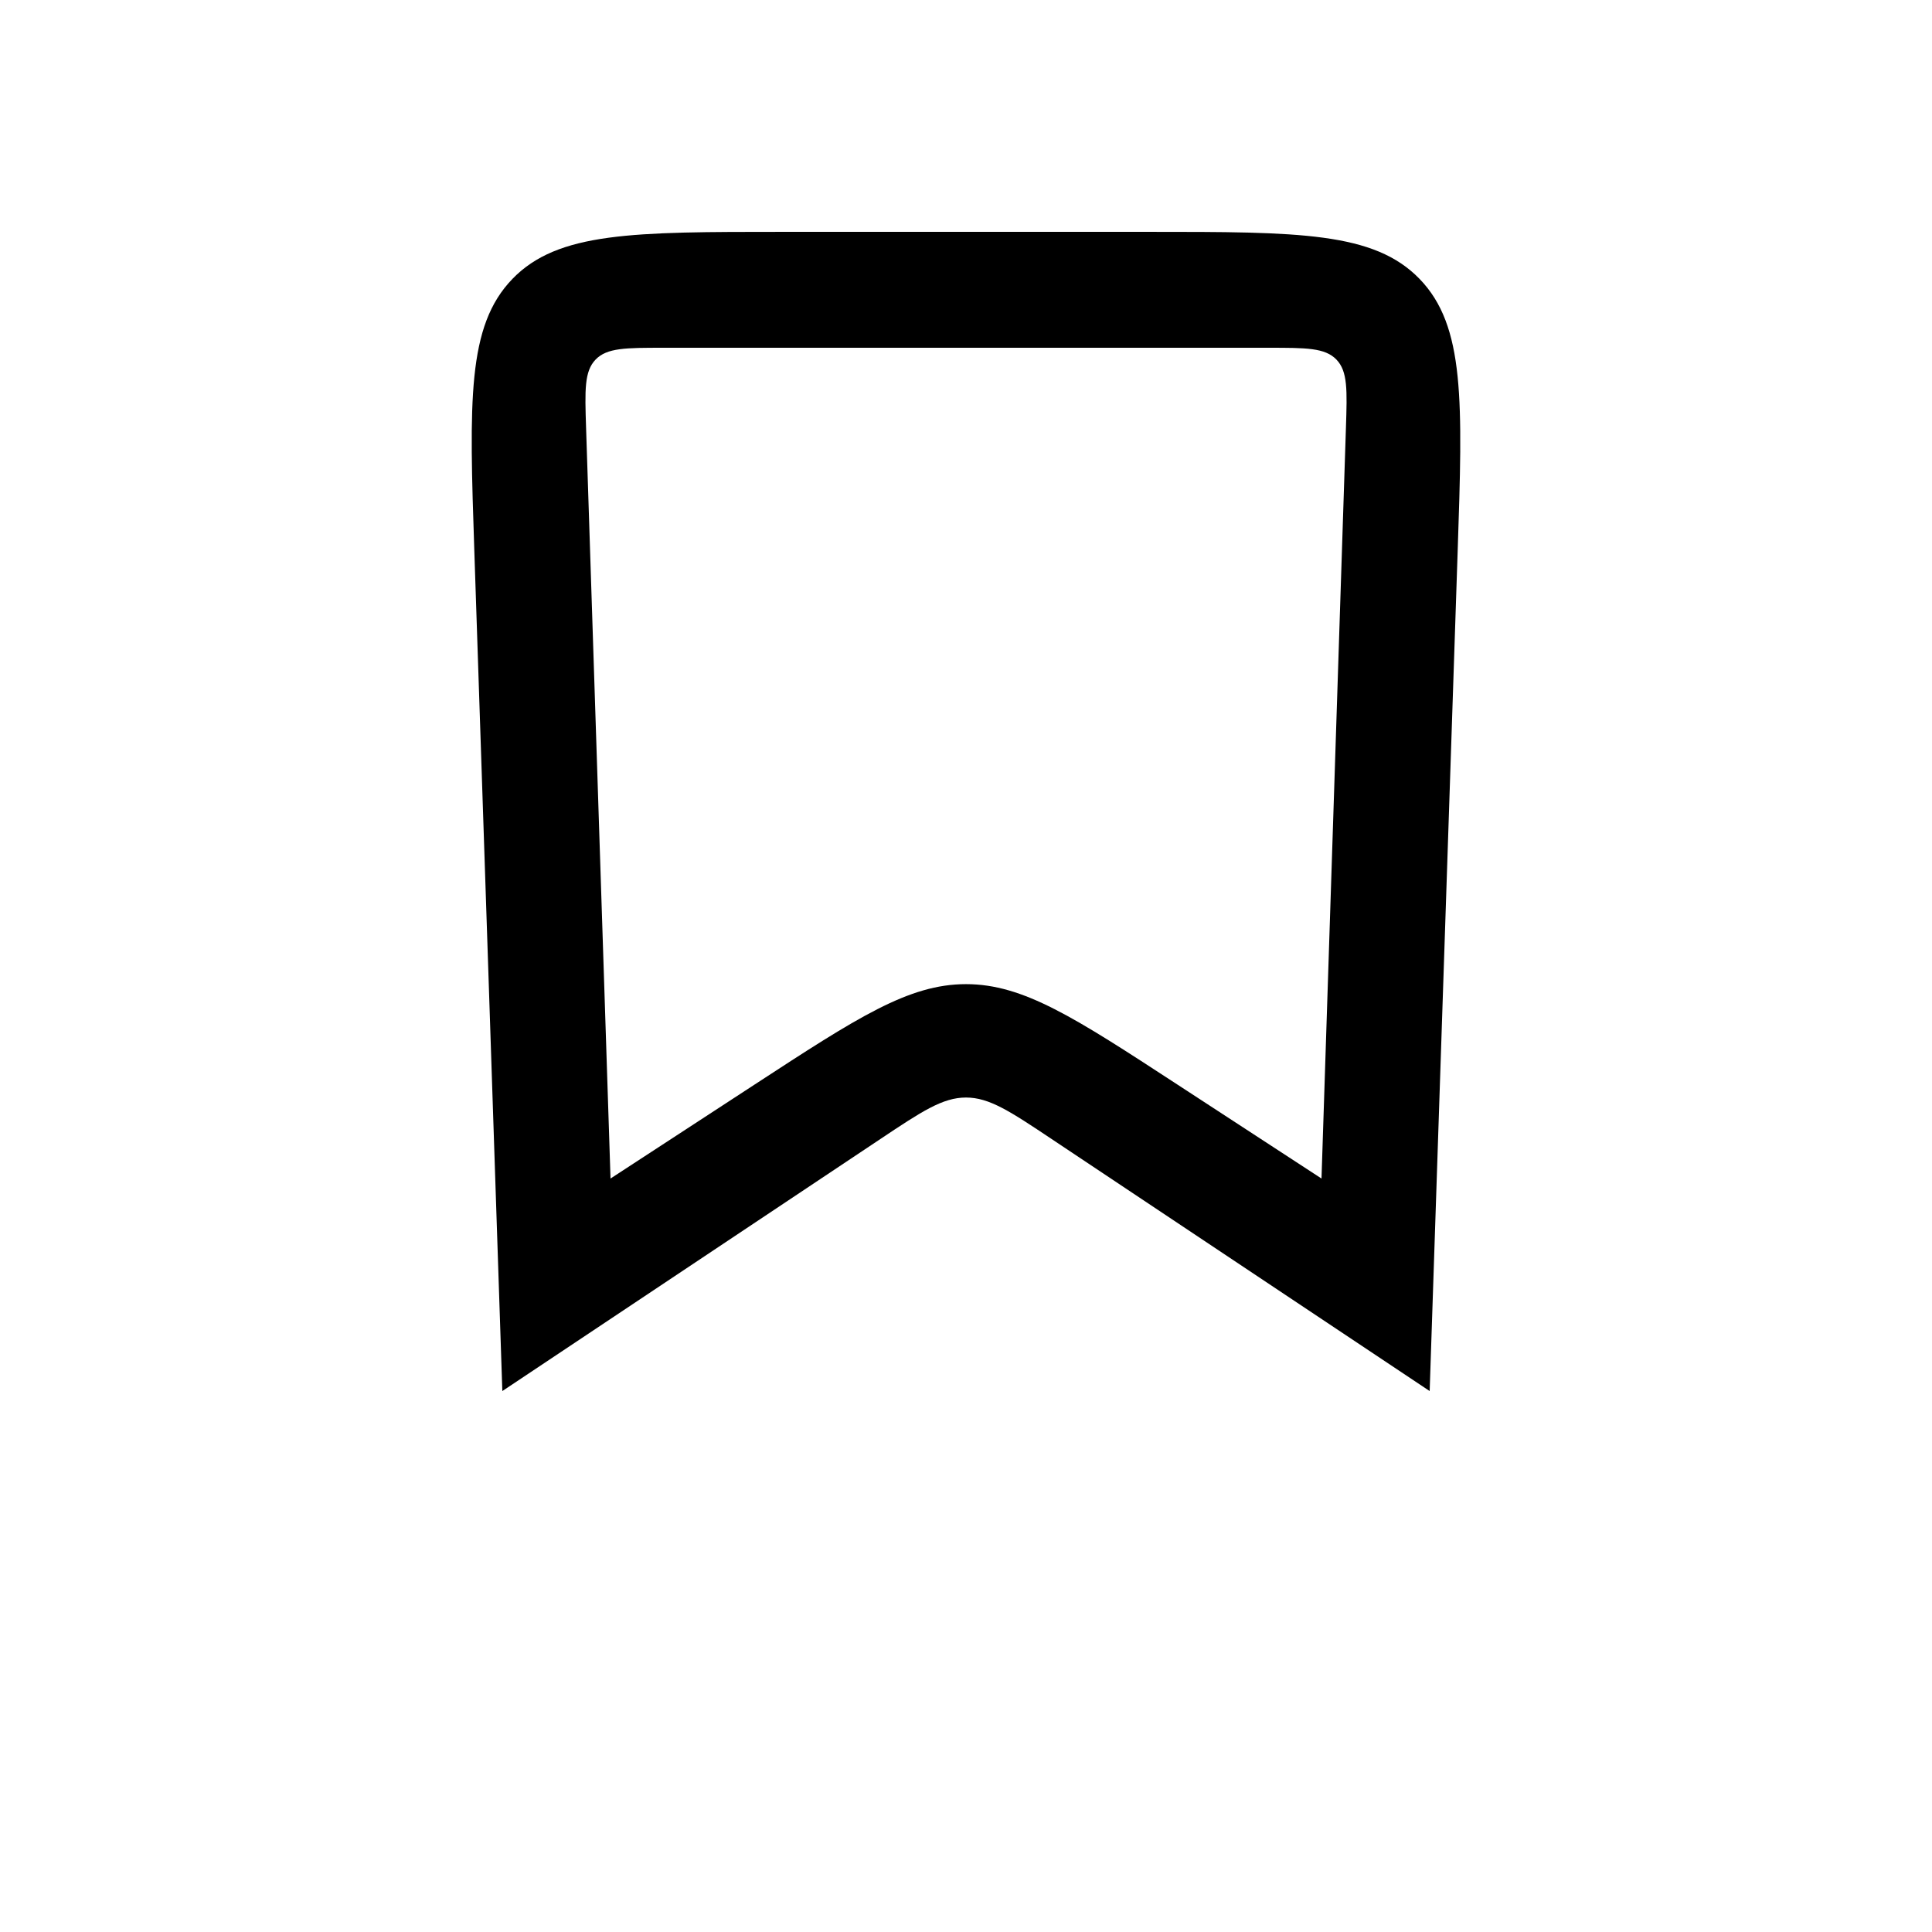
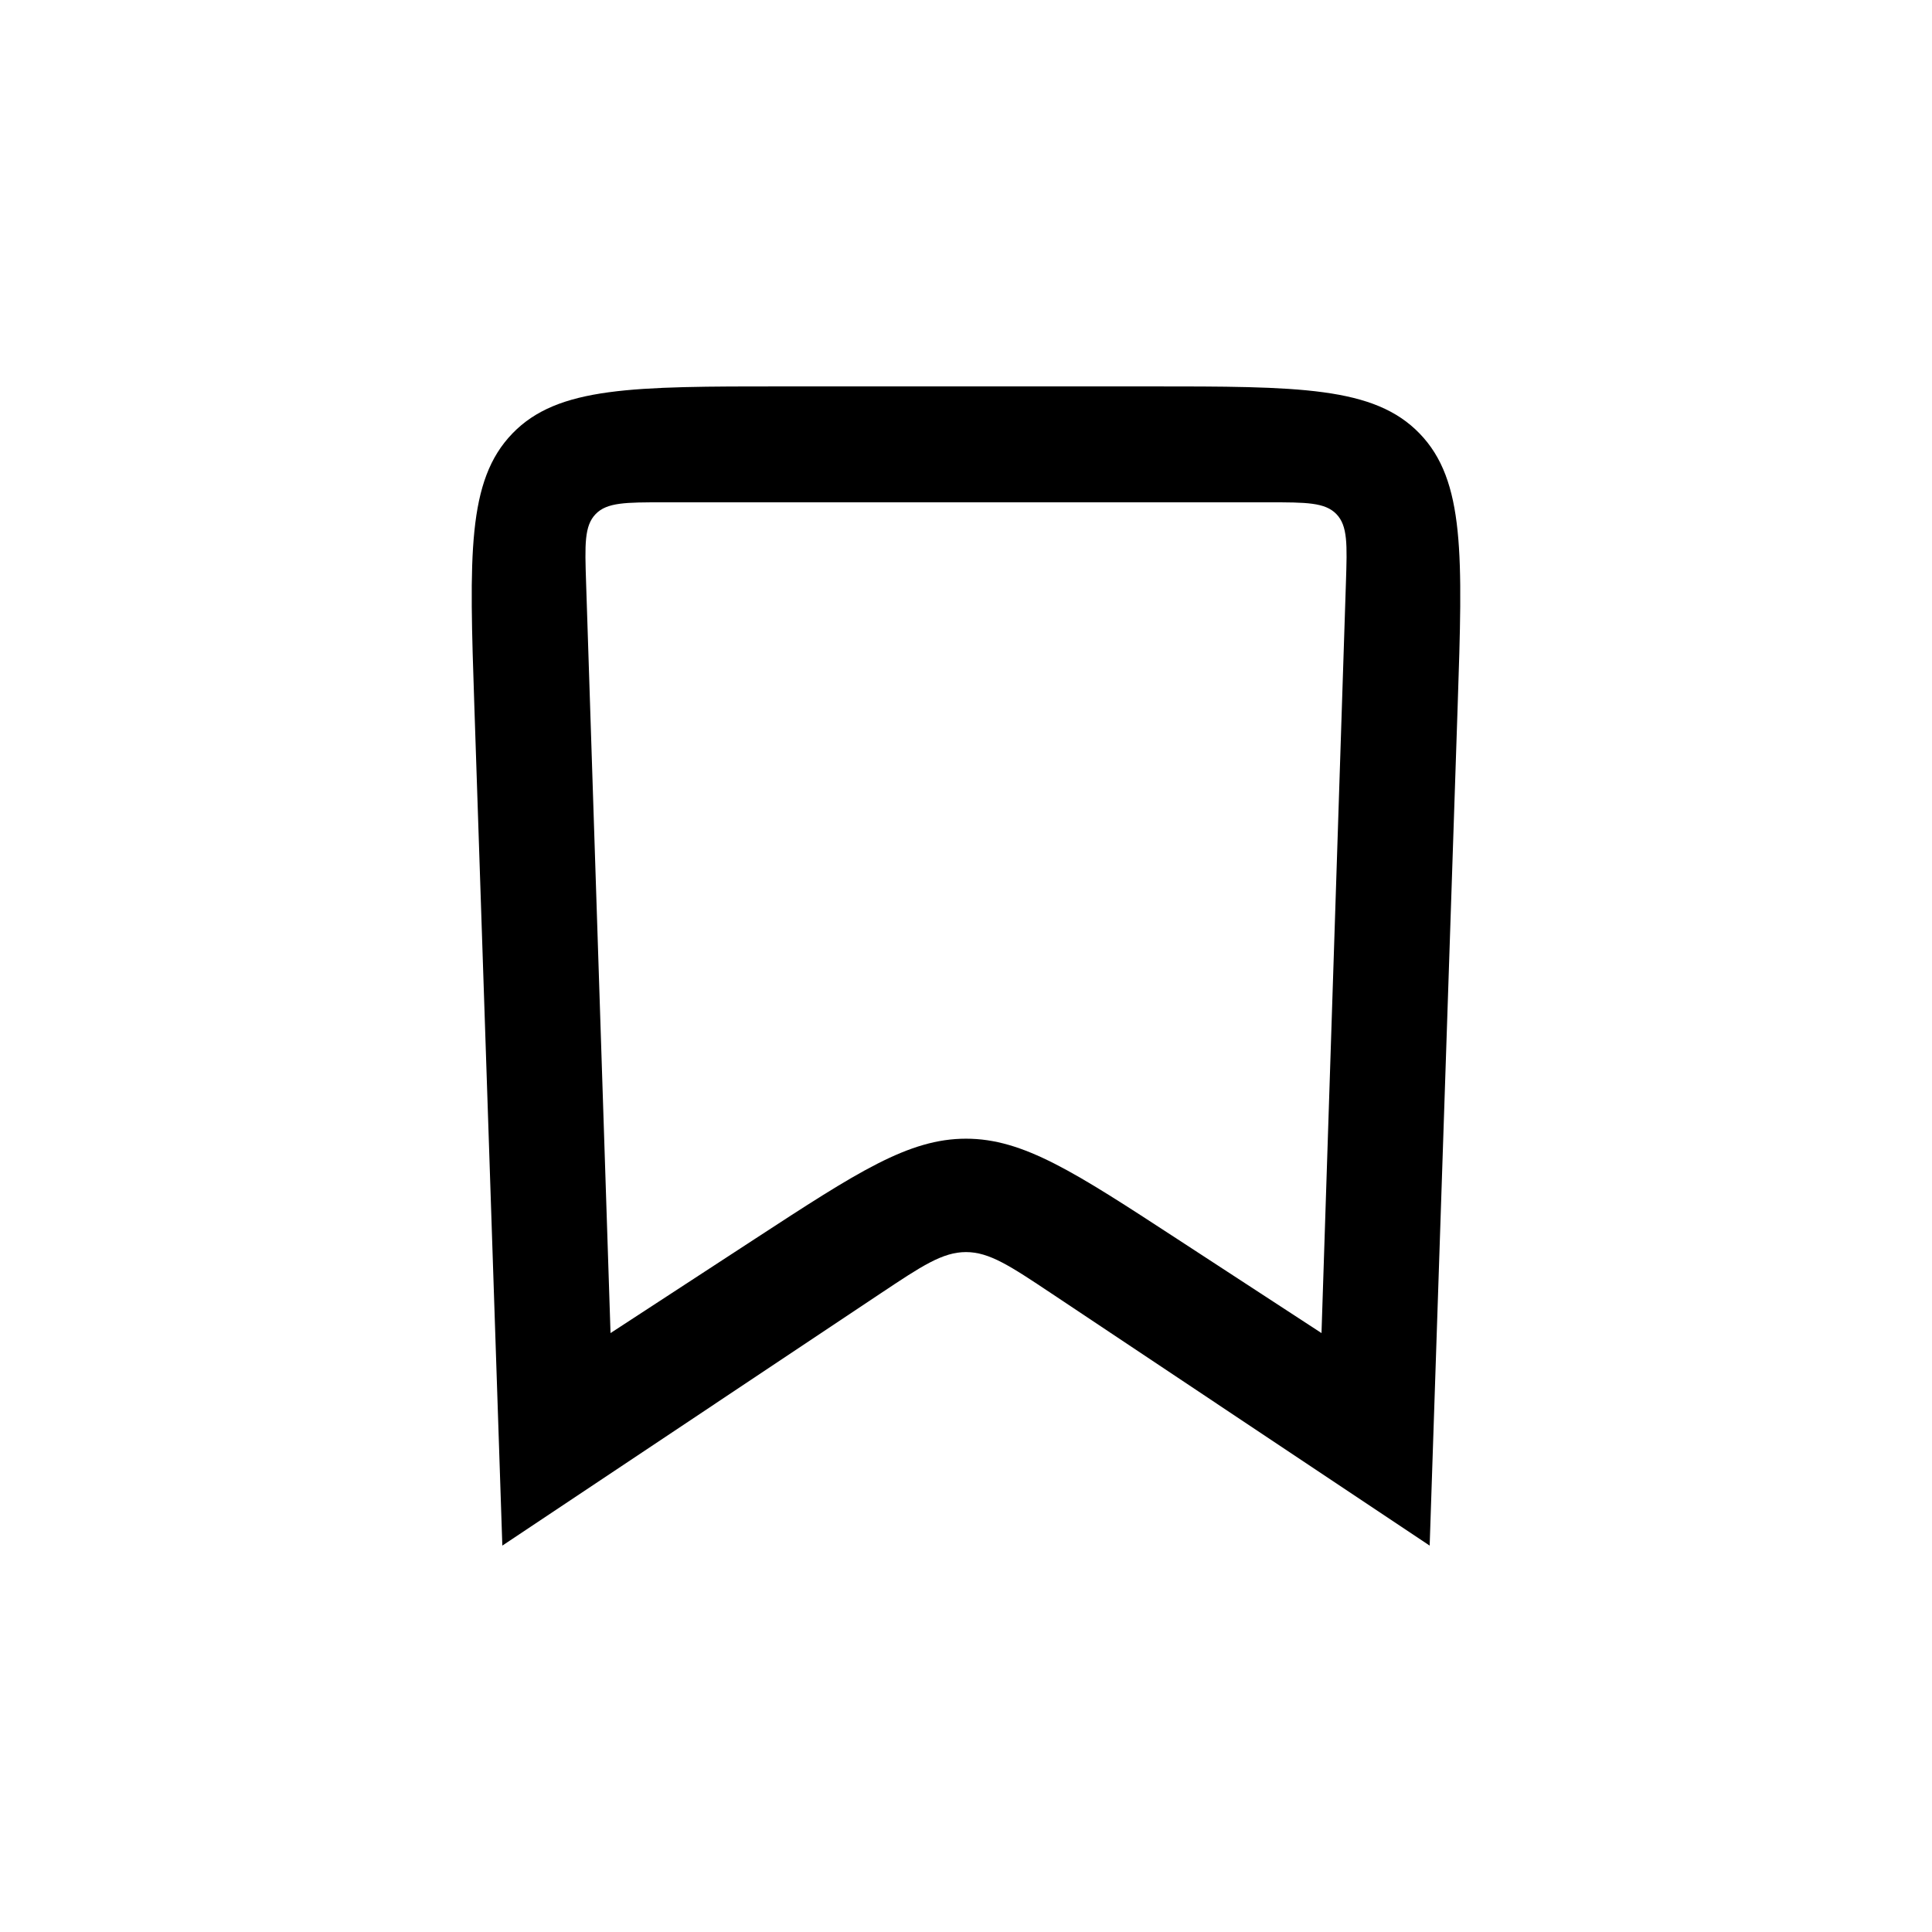
- <svg xmlns="http://www.w3.org/2000/svg" width="700pt" height="700pt" version="1.1" viewBox="0 0 700 700">
-   <path d="m185.65 101.07c-16.508 17.066-15.602 44.27-13.789 98.664l10.145 304.27 136.93-91.293c15.059-10.035 22.586-15.055 31.062-15.055 8.48 0 16.008 5.019 31.066 15.055l136.93 91.293 10.145-304.27c1.812-54.395 2.719-81.598-13.789-98.664-16.508-17.066-43.719-17.066-98.148-17.066h-132.41c-54.43 0-81.641 0-98.148 17.066zm30.16 29.195c-4.129 4.266-3.906 11.059-3.465 24.648l8.859 272.09 52.32-34.125c37.113-24.203 55.668-36.305 76.48-36.305 20.809 0 39.363 12.102 76.477 36.305l52.324 34.125 8.855-272.09c0.441-13.59 0.664-20.383-3.461-24.648-4.129-4.262-10.926-4.262-24.523-4.262h-219.35c-13.594 0-20.395 0-24.52 4.262z" fill-rule="evenodd" />
+ <svg xmlns="http://www.w3.org/2000/svg" width="700pt" height="700pt" version="1.1" viewBox="0 0 700 700" id="svg4">
+   <defs id="defs8" />
+   <path d="m 185.65,157.066 c -16.508,17.066 -15.602,44.27 -13.789,98.664 l 10.145,304.27 136.93,-91.293 c 15.059,-10.035 22.586,-15.055 31.062,-15.055 8.48,0 16.008,5.019 31.066,15.055 l 136.93,91.293 10.145,-304.27 c 1.812,-54.395 2.719,-81.598 -13.789,-98.664 C 497.842,140 470.631,140 416.202,140 h -132.41 c -54.43,0 -81.641,0 -98.148,17.066 z m 30.16,29.195 c -4.129,4.266 -3.906,11.059 -3.465,24.648 l 8.859,272.09 52.32,-34.125 c 37.113,-24.203 55.668,-36.305 76.48,-36.305 20.809,0 39.363,12.102 76.477,36.305 l 52.324,34.125 8.855,-272.09 c 0.441,-13.59 0.664,-20.383 -3.461,-24.648 -4.129,-4.262 -10.926,-4.262 -24.523,-4.262 h -219.35 c -13.594,0 -20.395,0 -24.52,4.262 z" fill-rule="evenodd" id="path2" />
</svg>
